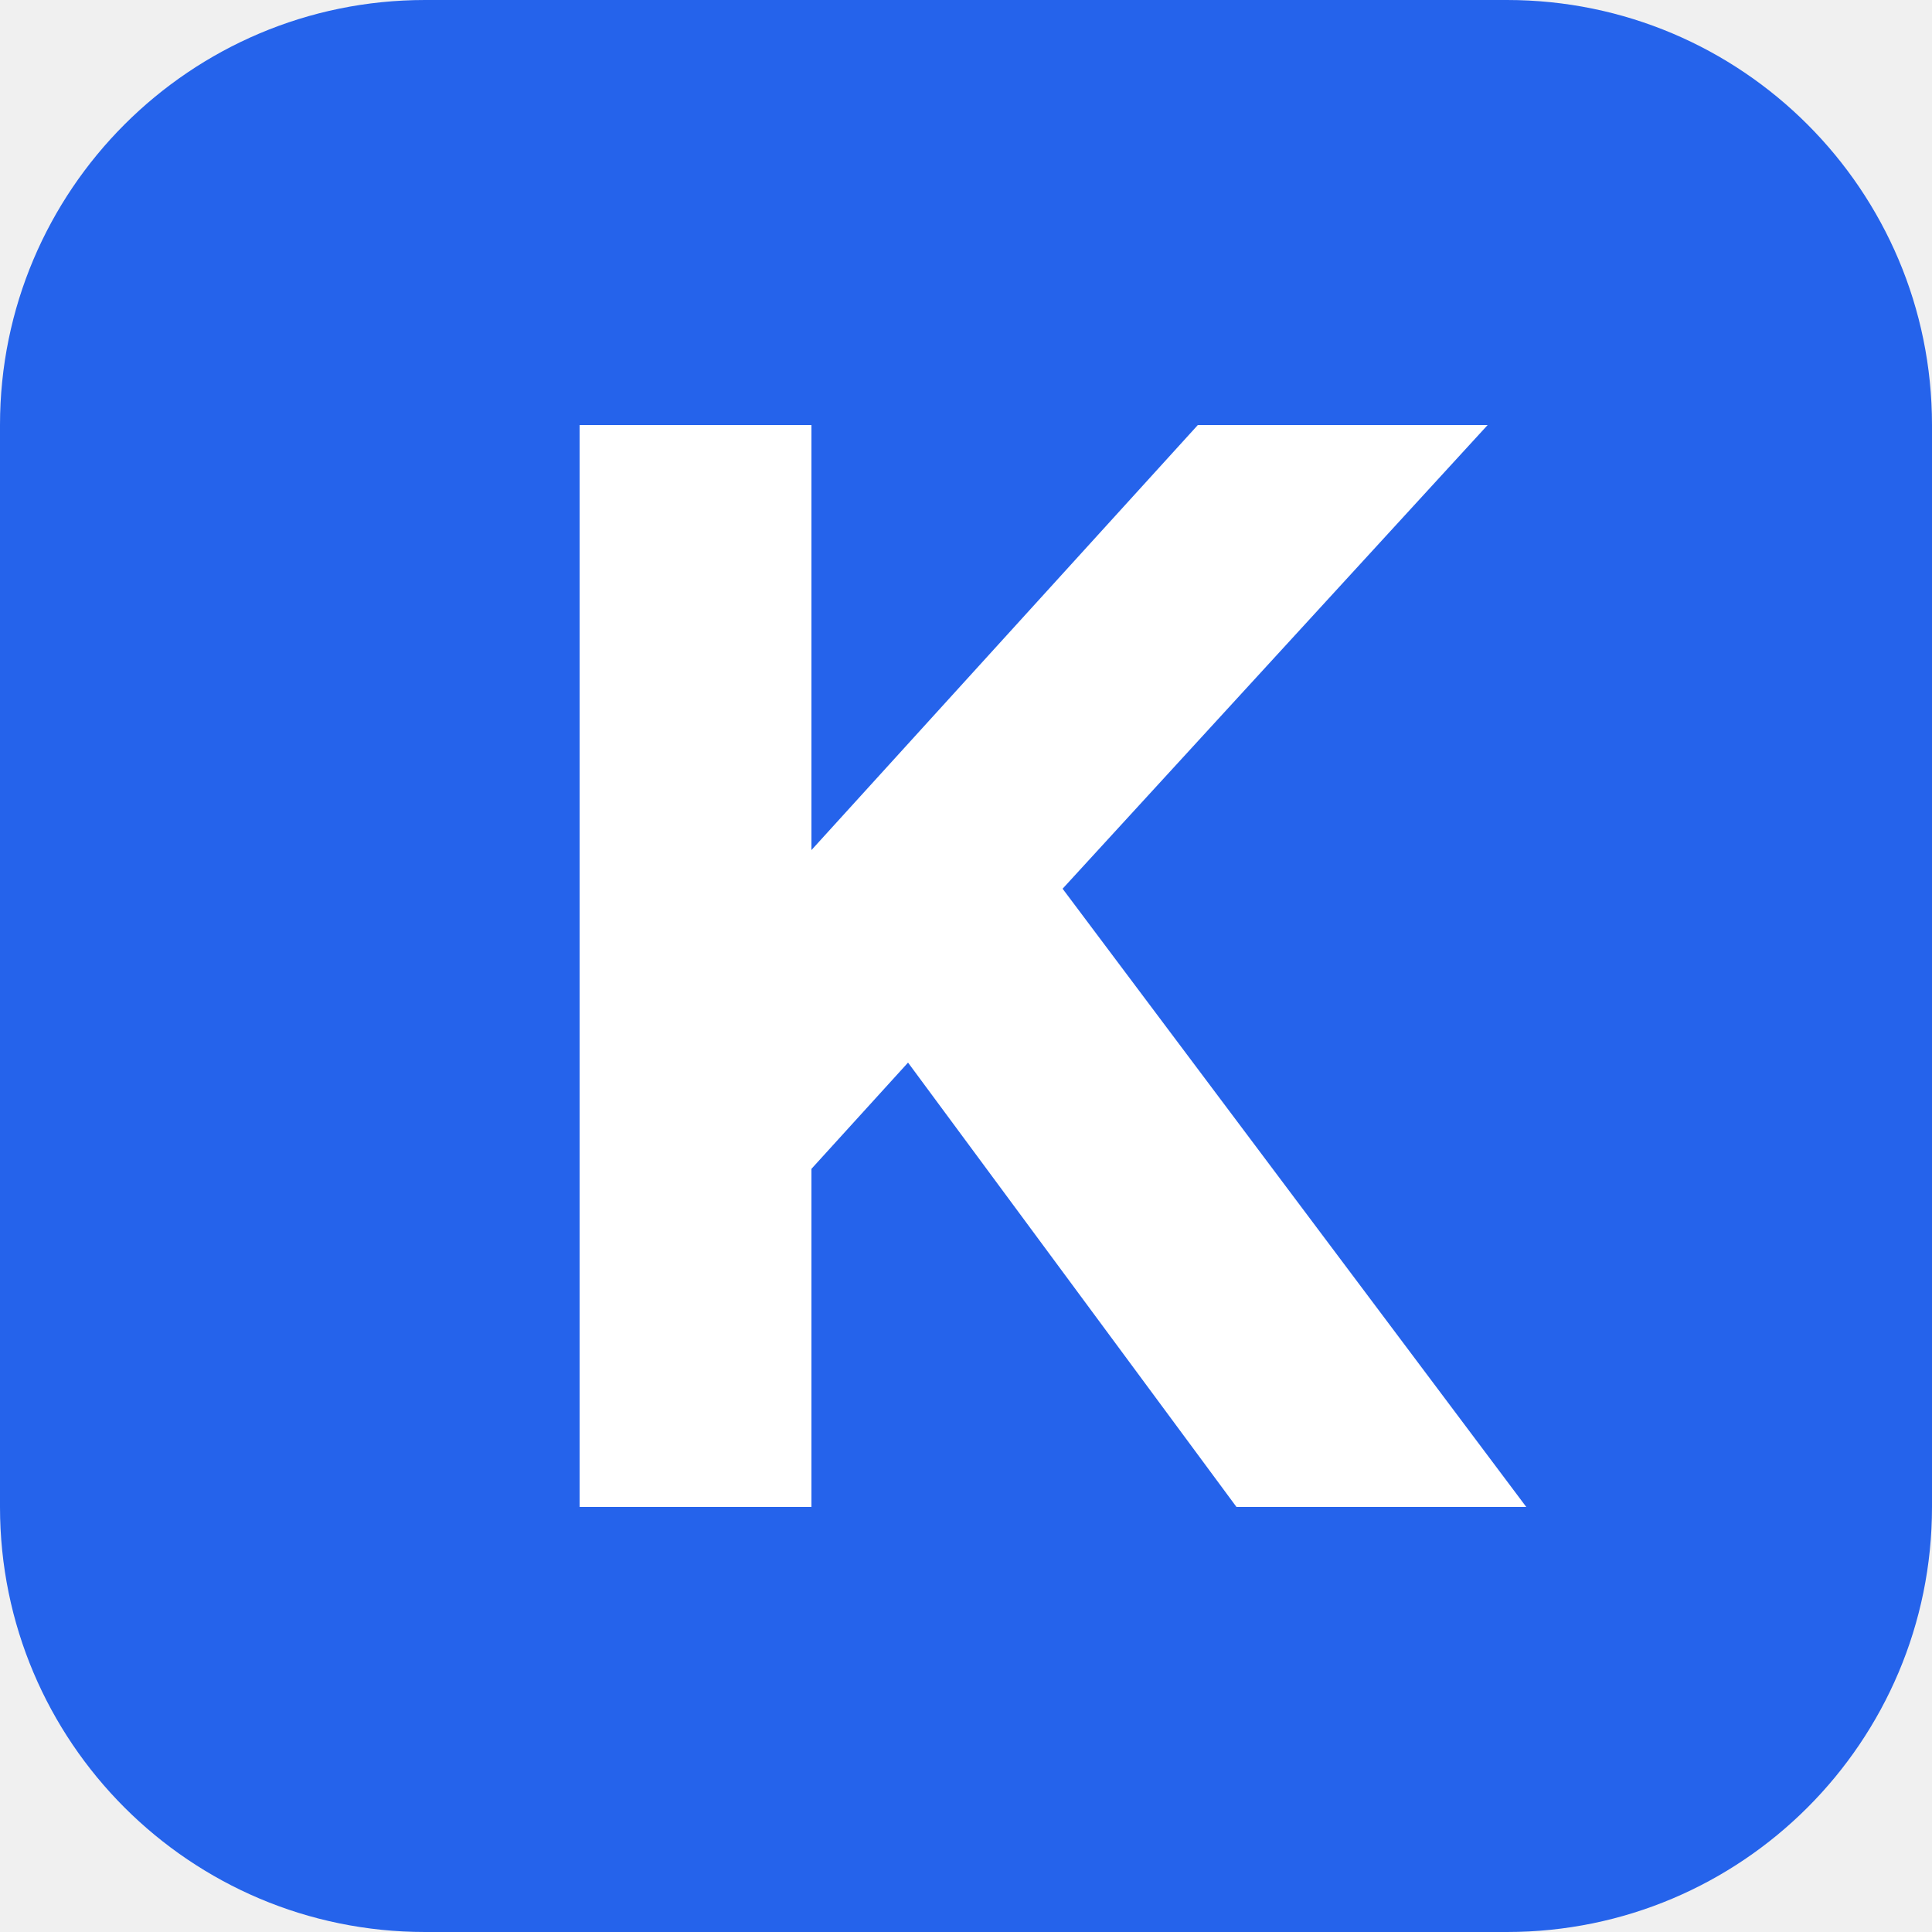
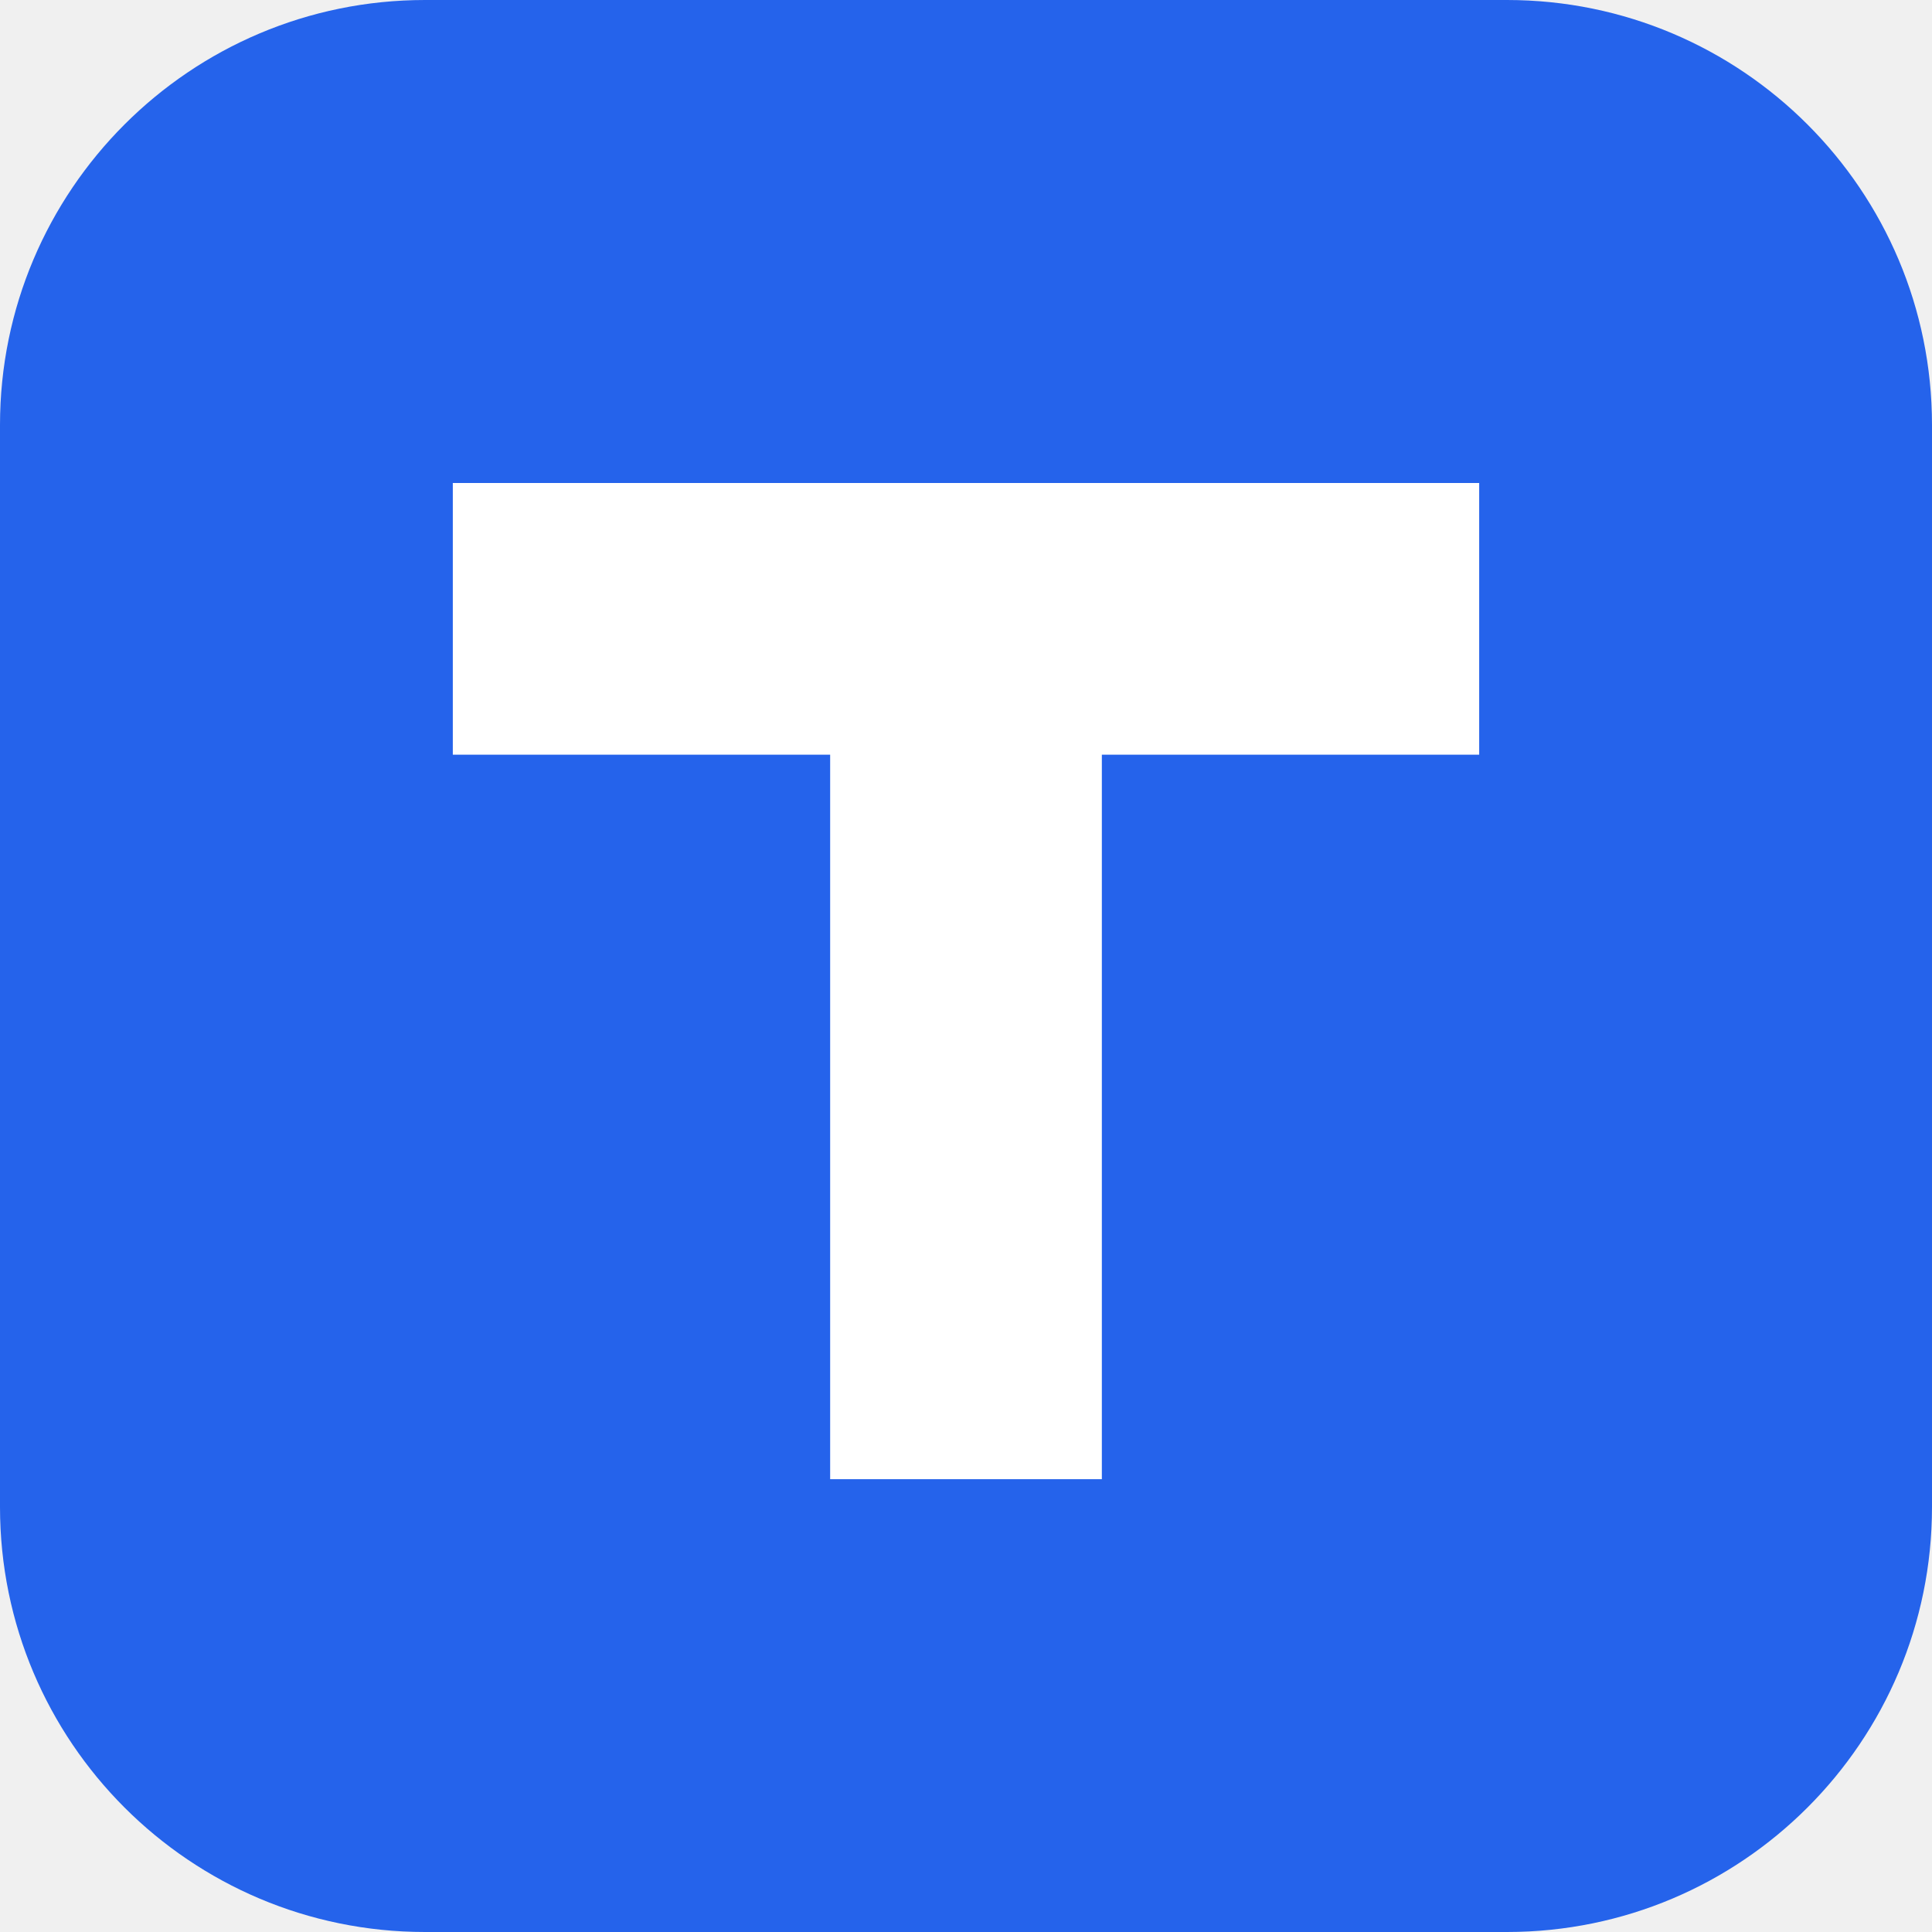
<svg xmlns="http://www.w3.org/2000/svg" width="64" height="64" viewBox="0 0 64 64">
-   <rect width="64" height="64" fill="none" rx="0" />
  <rect x="0" y="0" width="64" height="64" rx="14.08" fill="#2563eb" />
-   <path transform="translate(0 0) scale(0.64)" d="M30 22 h12 v22 l20 -22 h15 l-22 24 l24 32 h-15 l-17 -23 l-5 5.5 v17.5 h-12 z" fill="#ffffff" />
+   <path d="M15 16 h34 v9 h-12.5 v24 h-9 v-24 h-12.5 z" fill="#ffffff" />
</svg>
